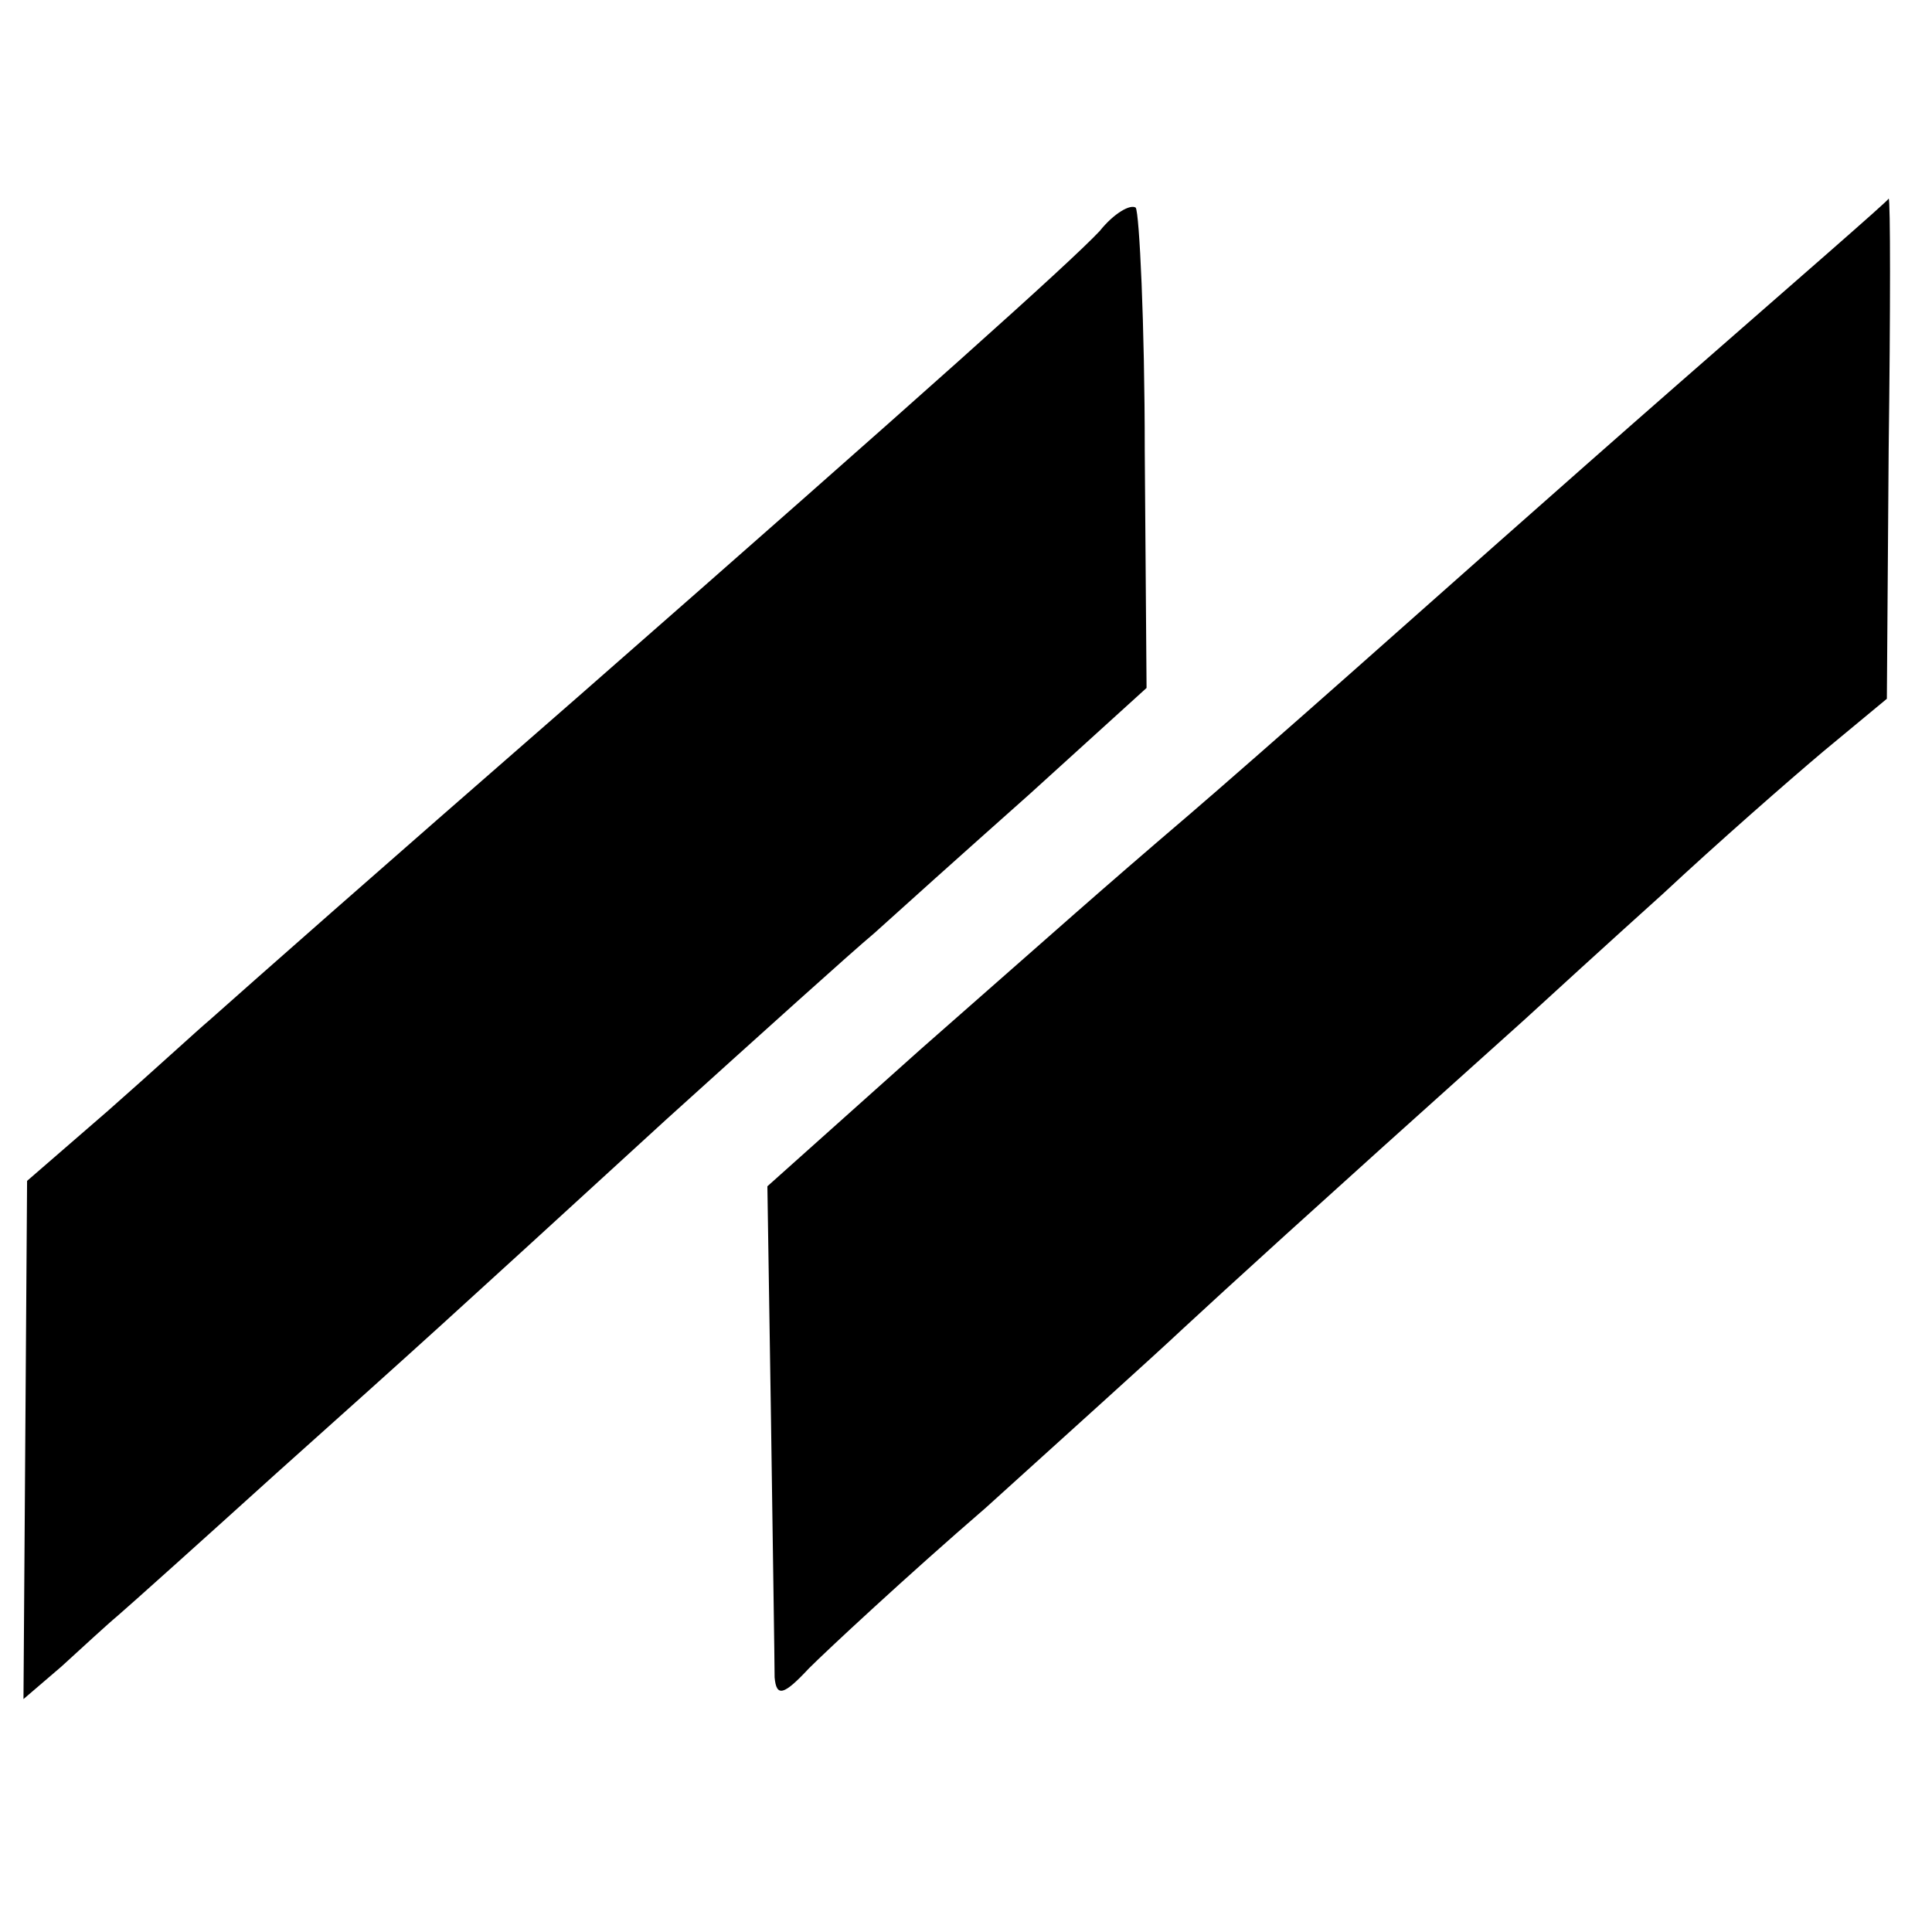
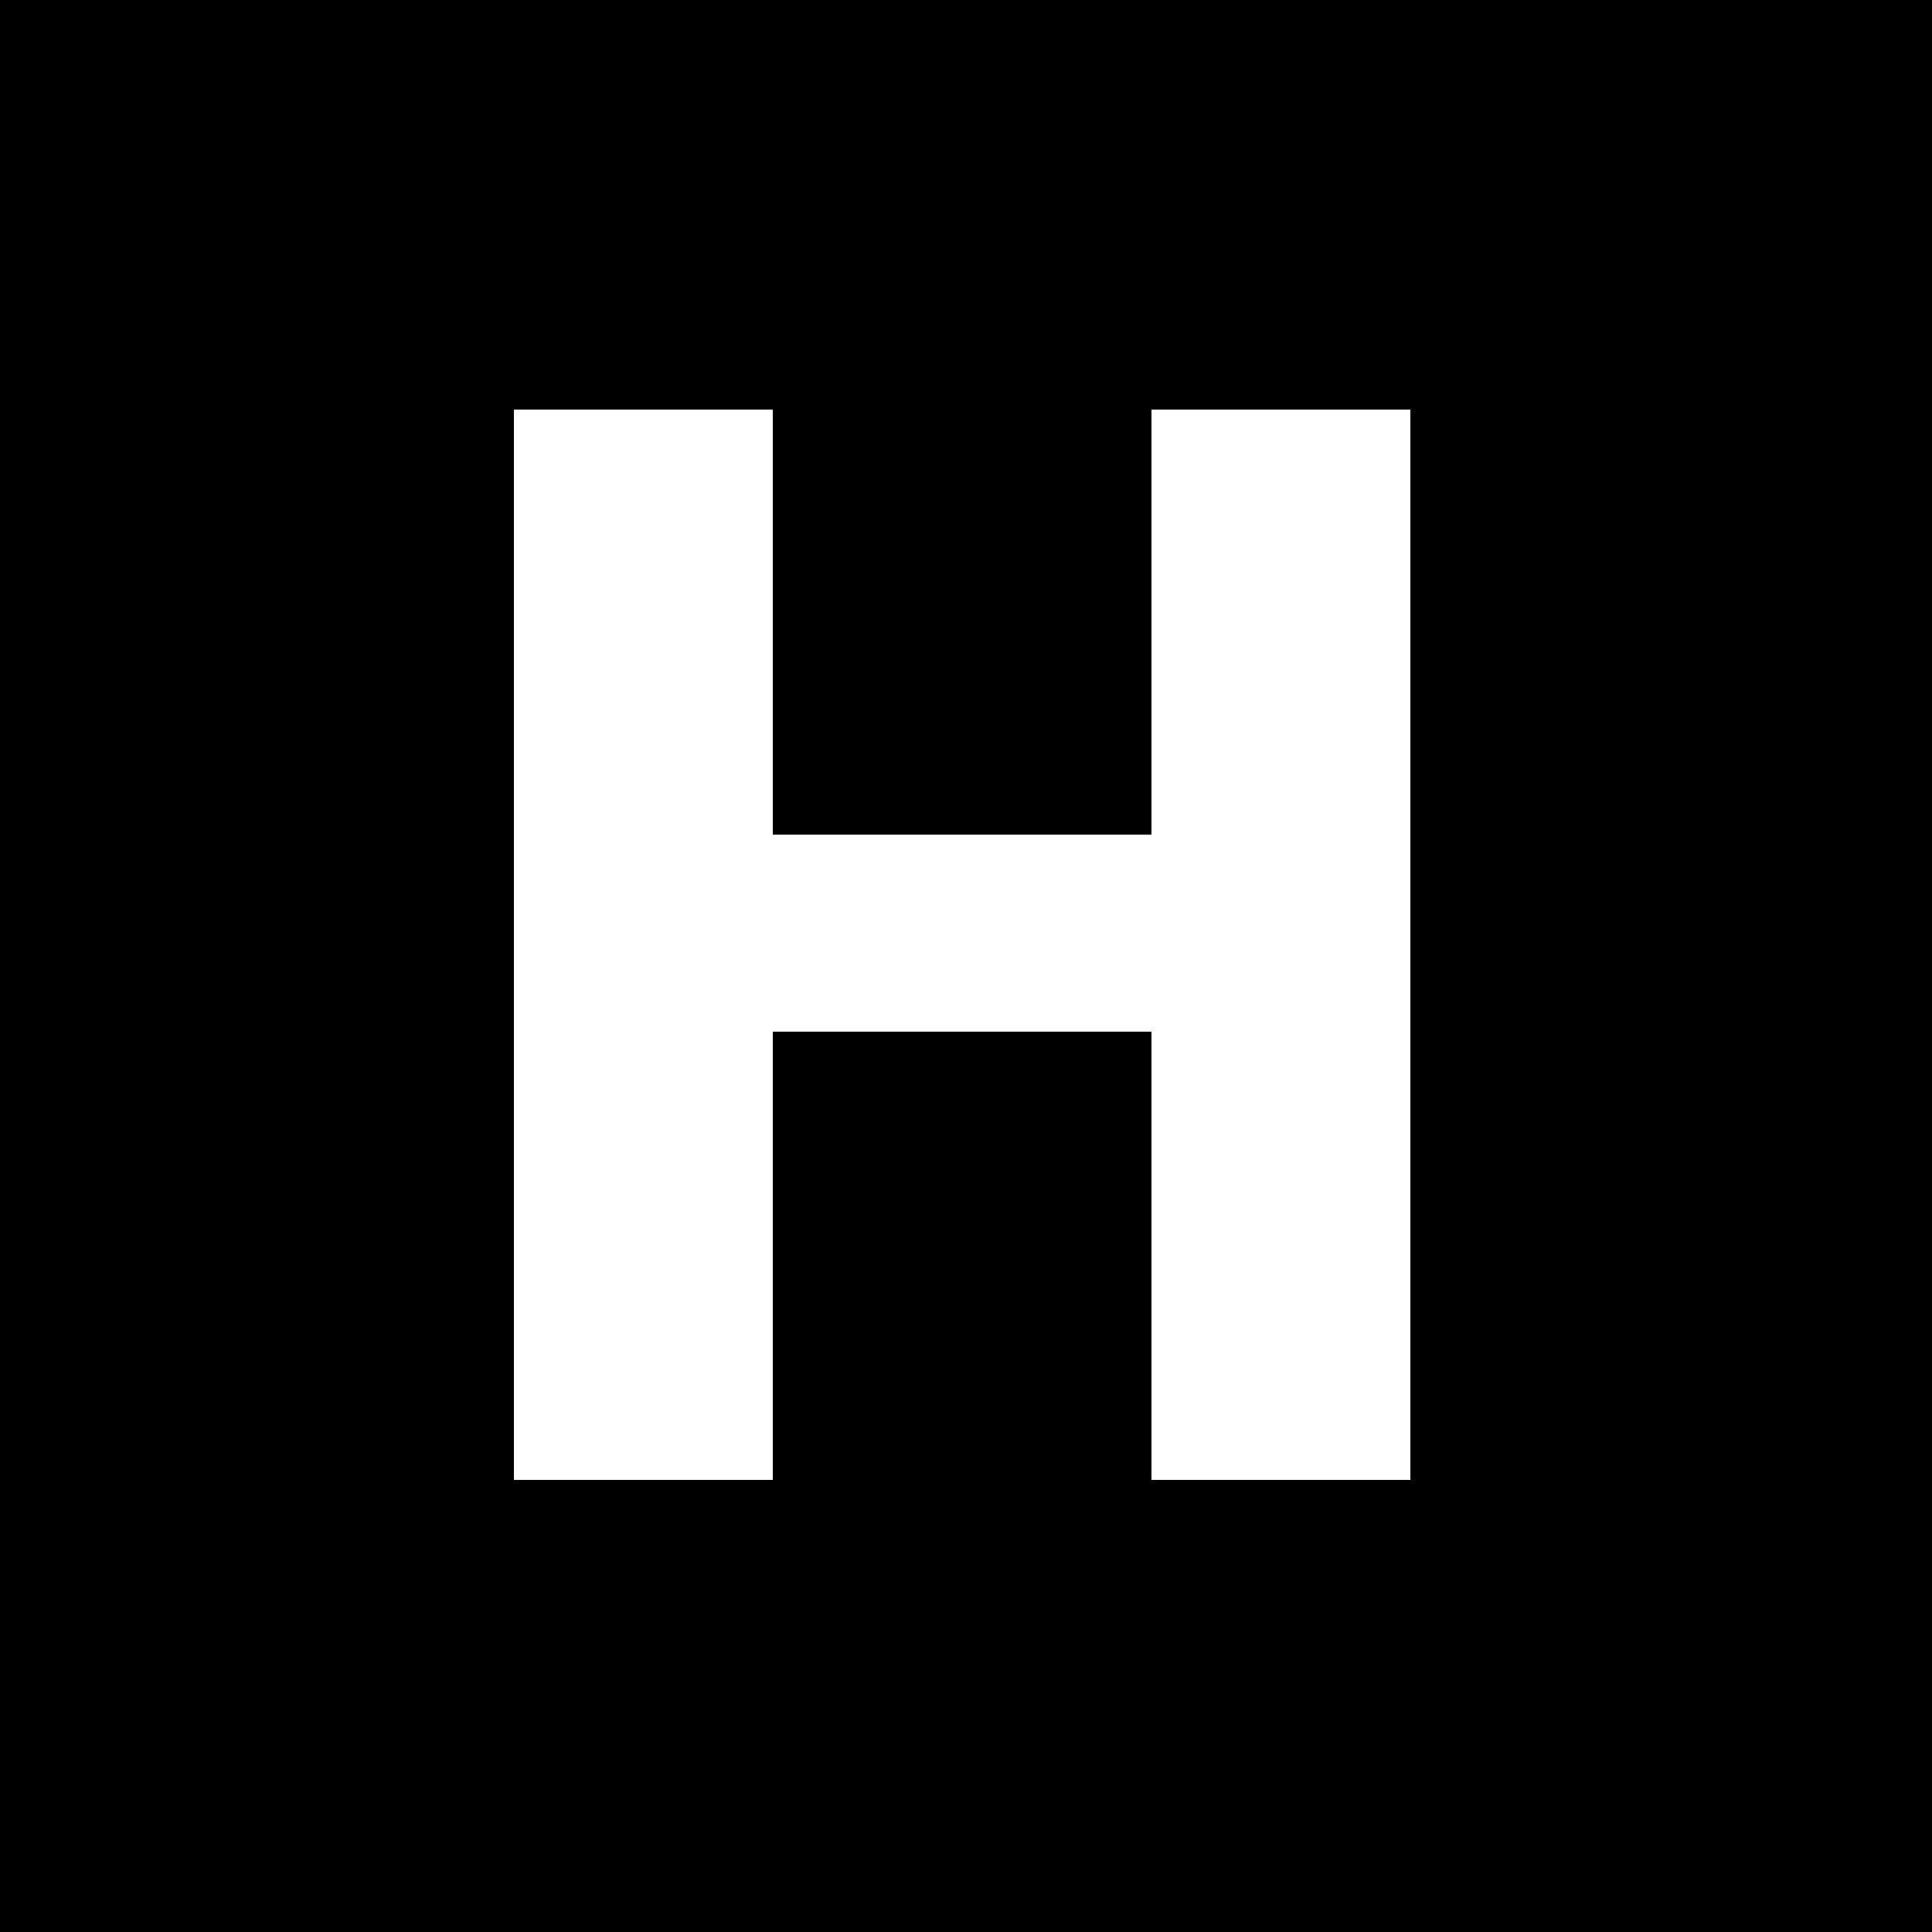
- <svg xmlns="http://www.w3.org/2000/svg" version="1.0" width="107pt" height="107pt" viewBox="0 0 107 107" preserveAspectRatio="xMidYMid meet">
-   <g transform="translate(0,107) scale(0.1,-0.1)" fill="#000000" stroke="none">
-     <path d="M609 942 c-17 -18 -95 -88 -289 -258 -117 -102 -177 -155 -204 -179 -6 -5 -31 -28 -56 -50 l-45 -39 -1 -144 -1 -143 21 18 c11 10 25 23 31 28 7 6 46 41 88 79 86 77 86 77 216 196 52 47 103 93 115 103 11 10 50 45 86 77 l65 59 -1 131 c0 71 -3 132 -5 135 -3 2 -12 -3 -20 -13z" />
-     <path d="M929 857 c-64 -56 -145 -128 -180 -159 -35 -31 -75 -66 -89 -78 -55 -47 -68 -59 -150 -131 l-85 -76 2 -129 c1 -71 2 -135 2 -143 1 -11 5 -10 19 5 10 10 54 51 98 89 43 39 92 83 109 99 26 24 63 58 189 171 12 11 47 43 77 70 30 28 70 63 89 79 l35 29 1 138 c1 77 1 139 0 139 0 -1 -53 -47 -117 -103z" />
+ <svg xmlns="http://www.w3.org/2000/svg" version="1.0" width="500pt" height="500pt" viewBox="0 0 500 500" preserveAspectRatio="xMidYMid meet">
+   <g transform="translate(0,500) scale(0.1,-0.1)" fill="#000000" stroke="none">
+     <path d="M0 2500 l0 -2500 2500 0 2500 0 0 2500 0 2500 -2500 0 -2500 0 0 -2500z m2000 890 l0 -550 490 0 490 0 0 550 0 550 335 0 335 0 0 -1385 0 -1385 -335 0 -335 0 0 580 0 580 -490 0 -490 0 0 -580 0 -580 -335 0 -335 0 0 1385 0 1385 335 0 335 0 0 -550z" />
  </g>
</svg>
